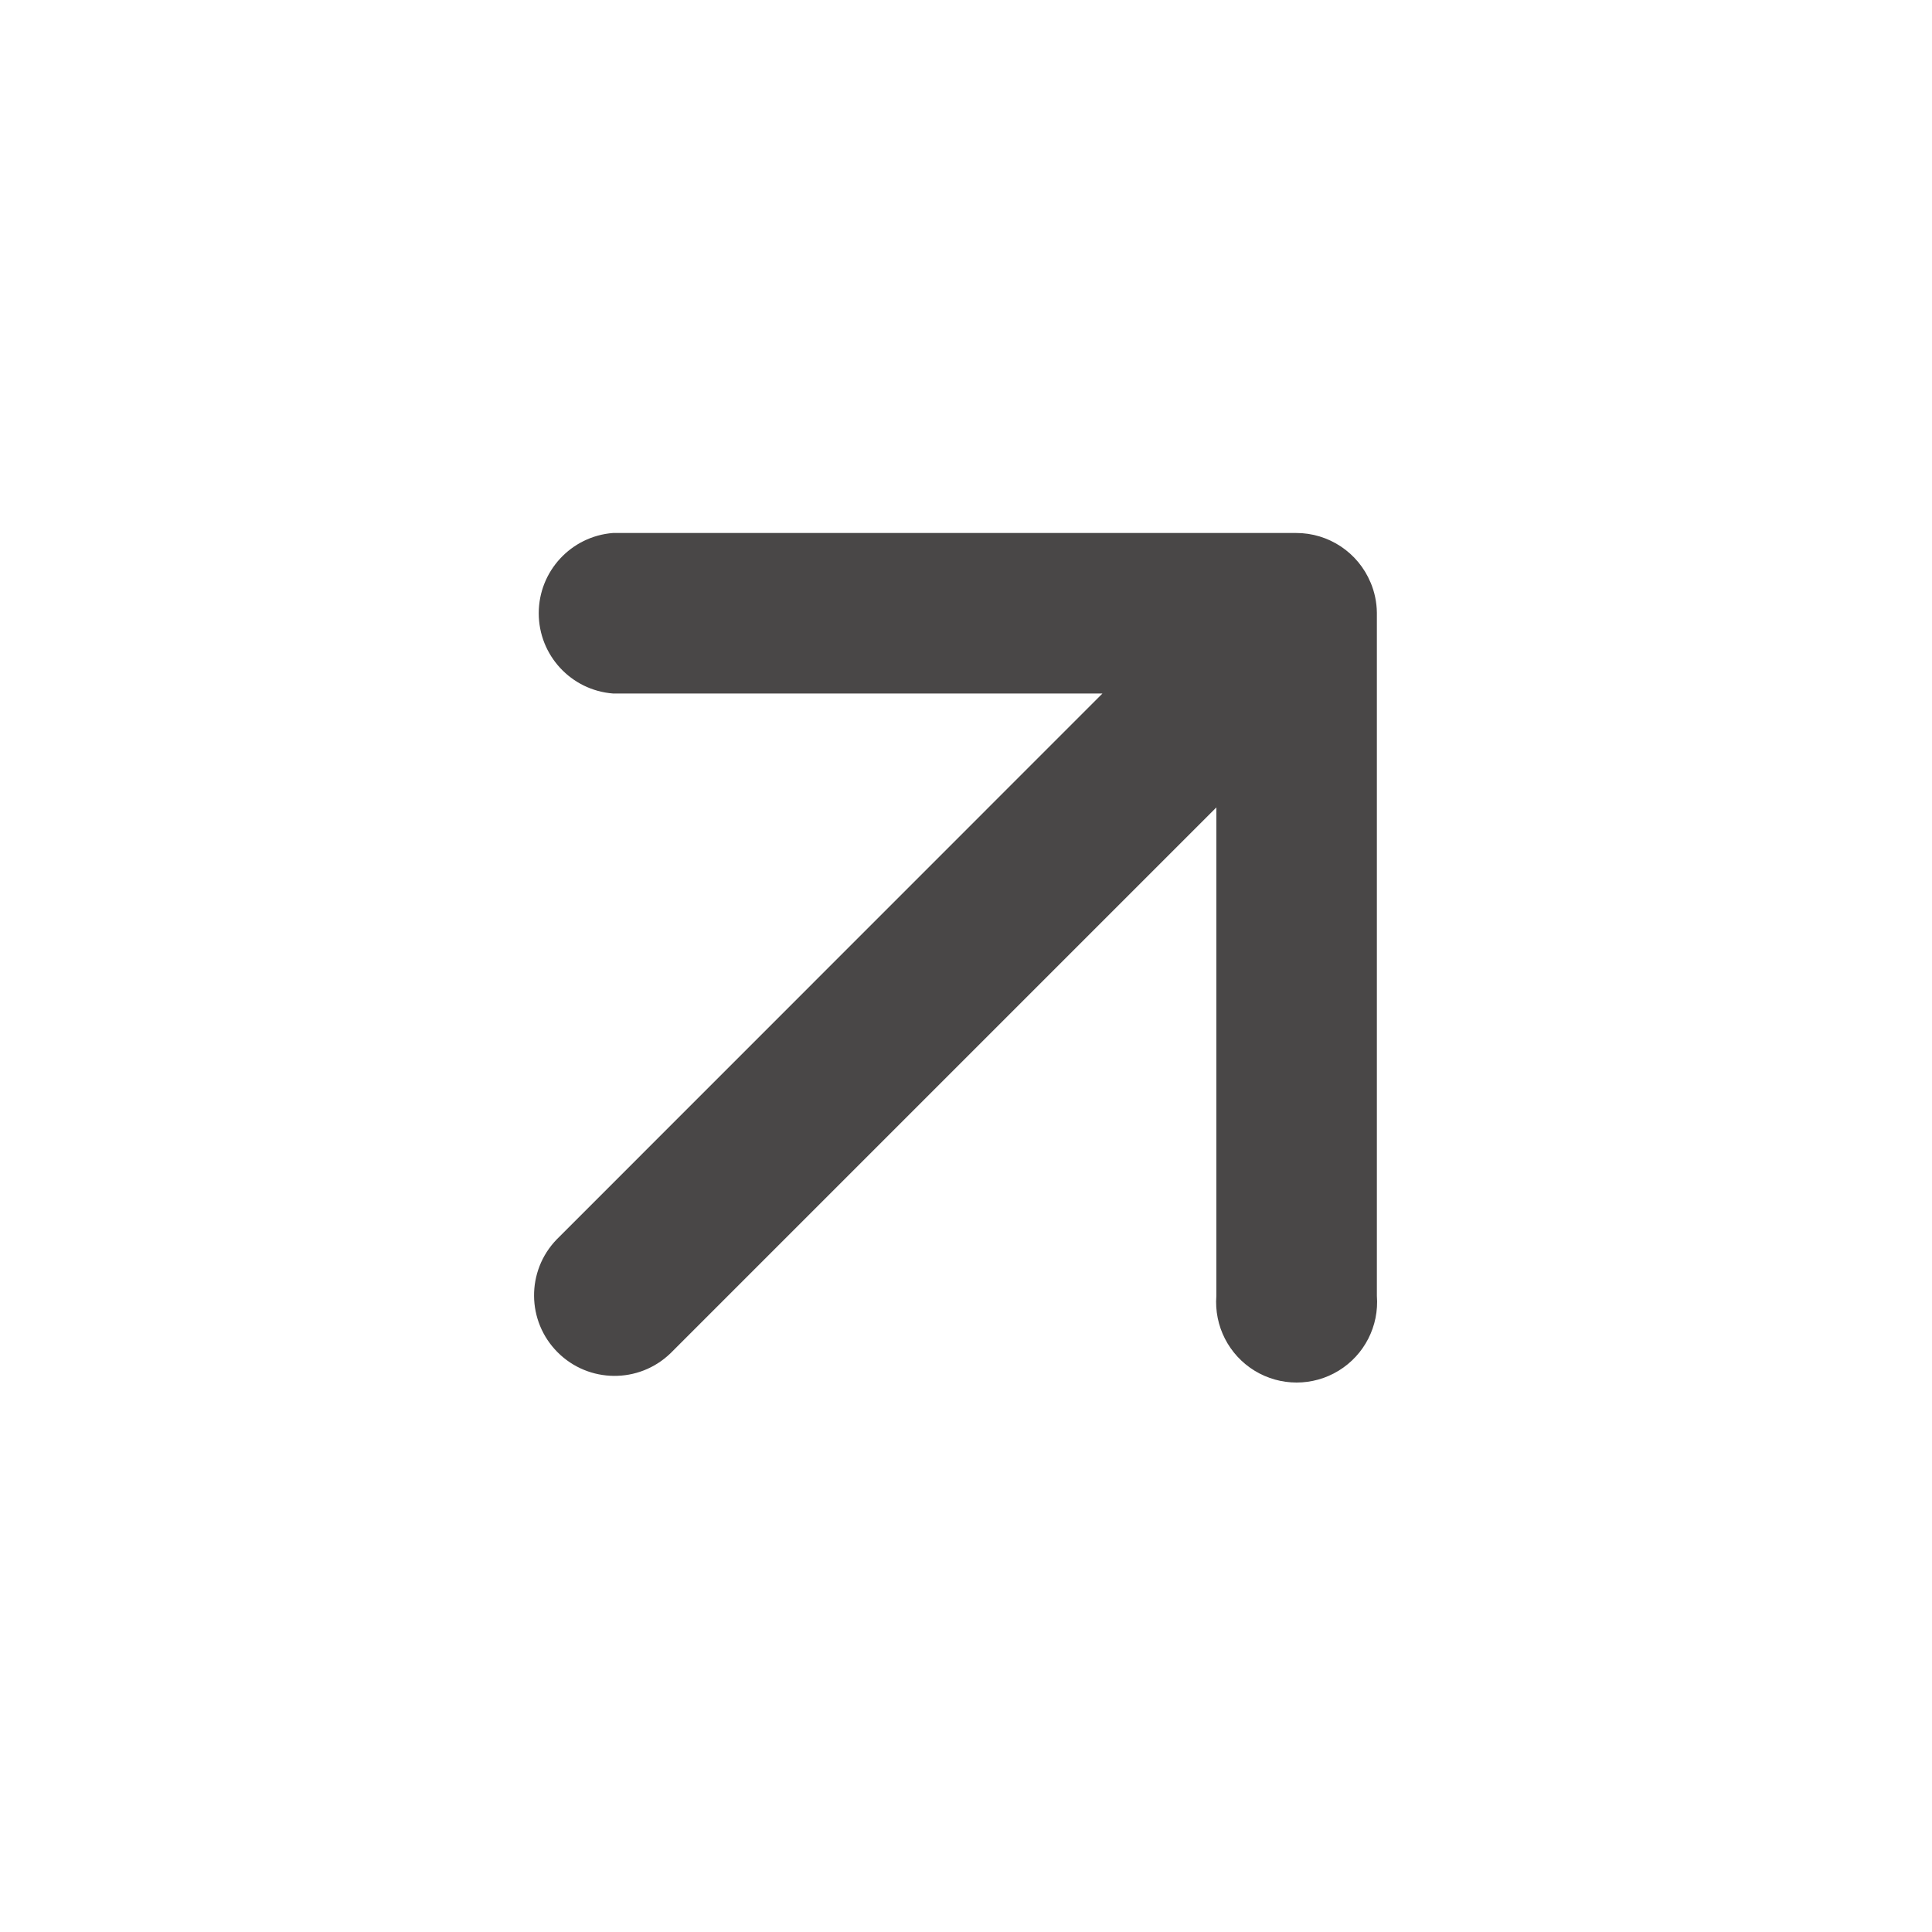
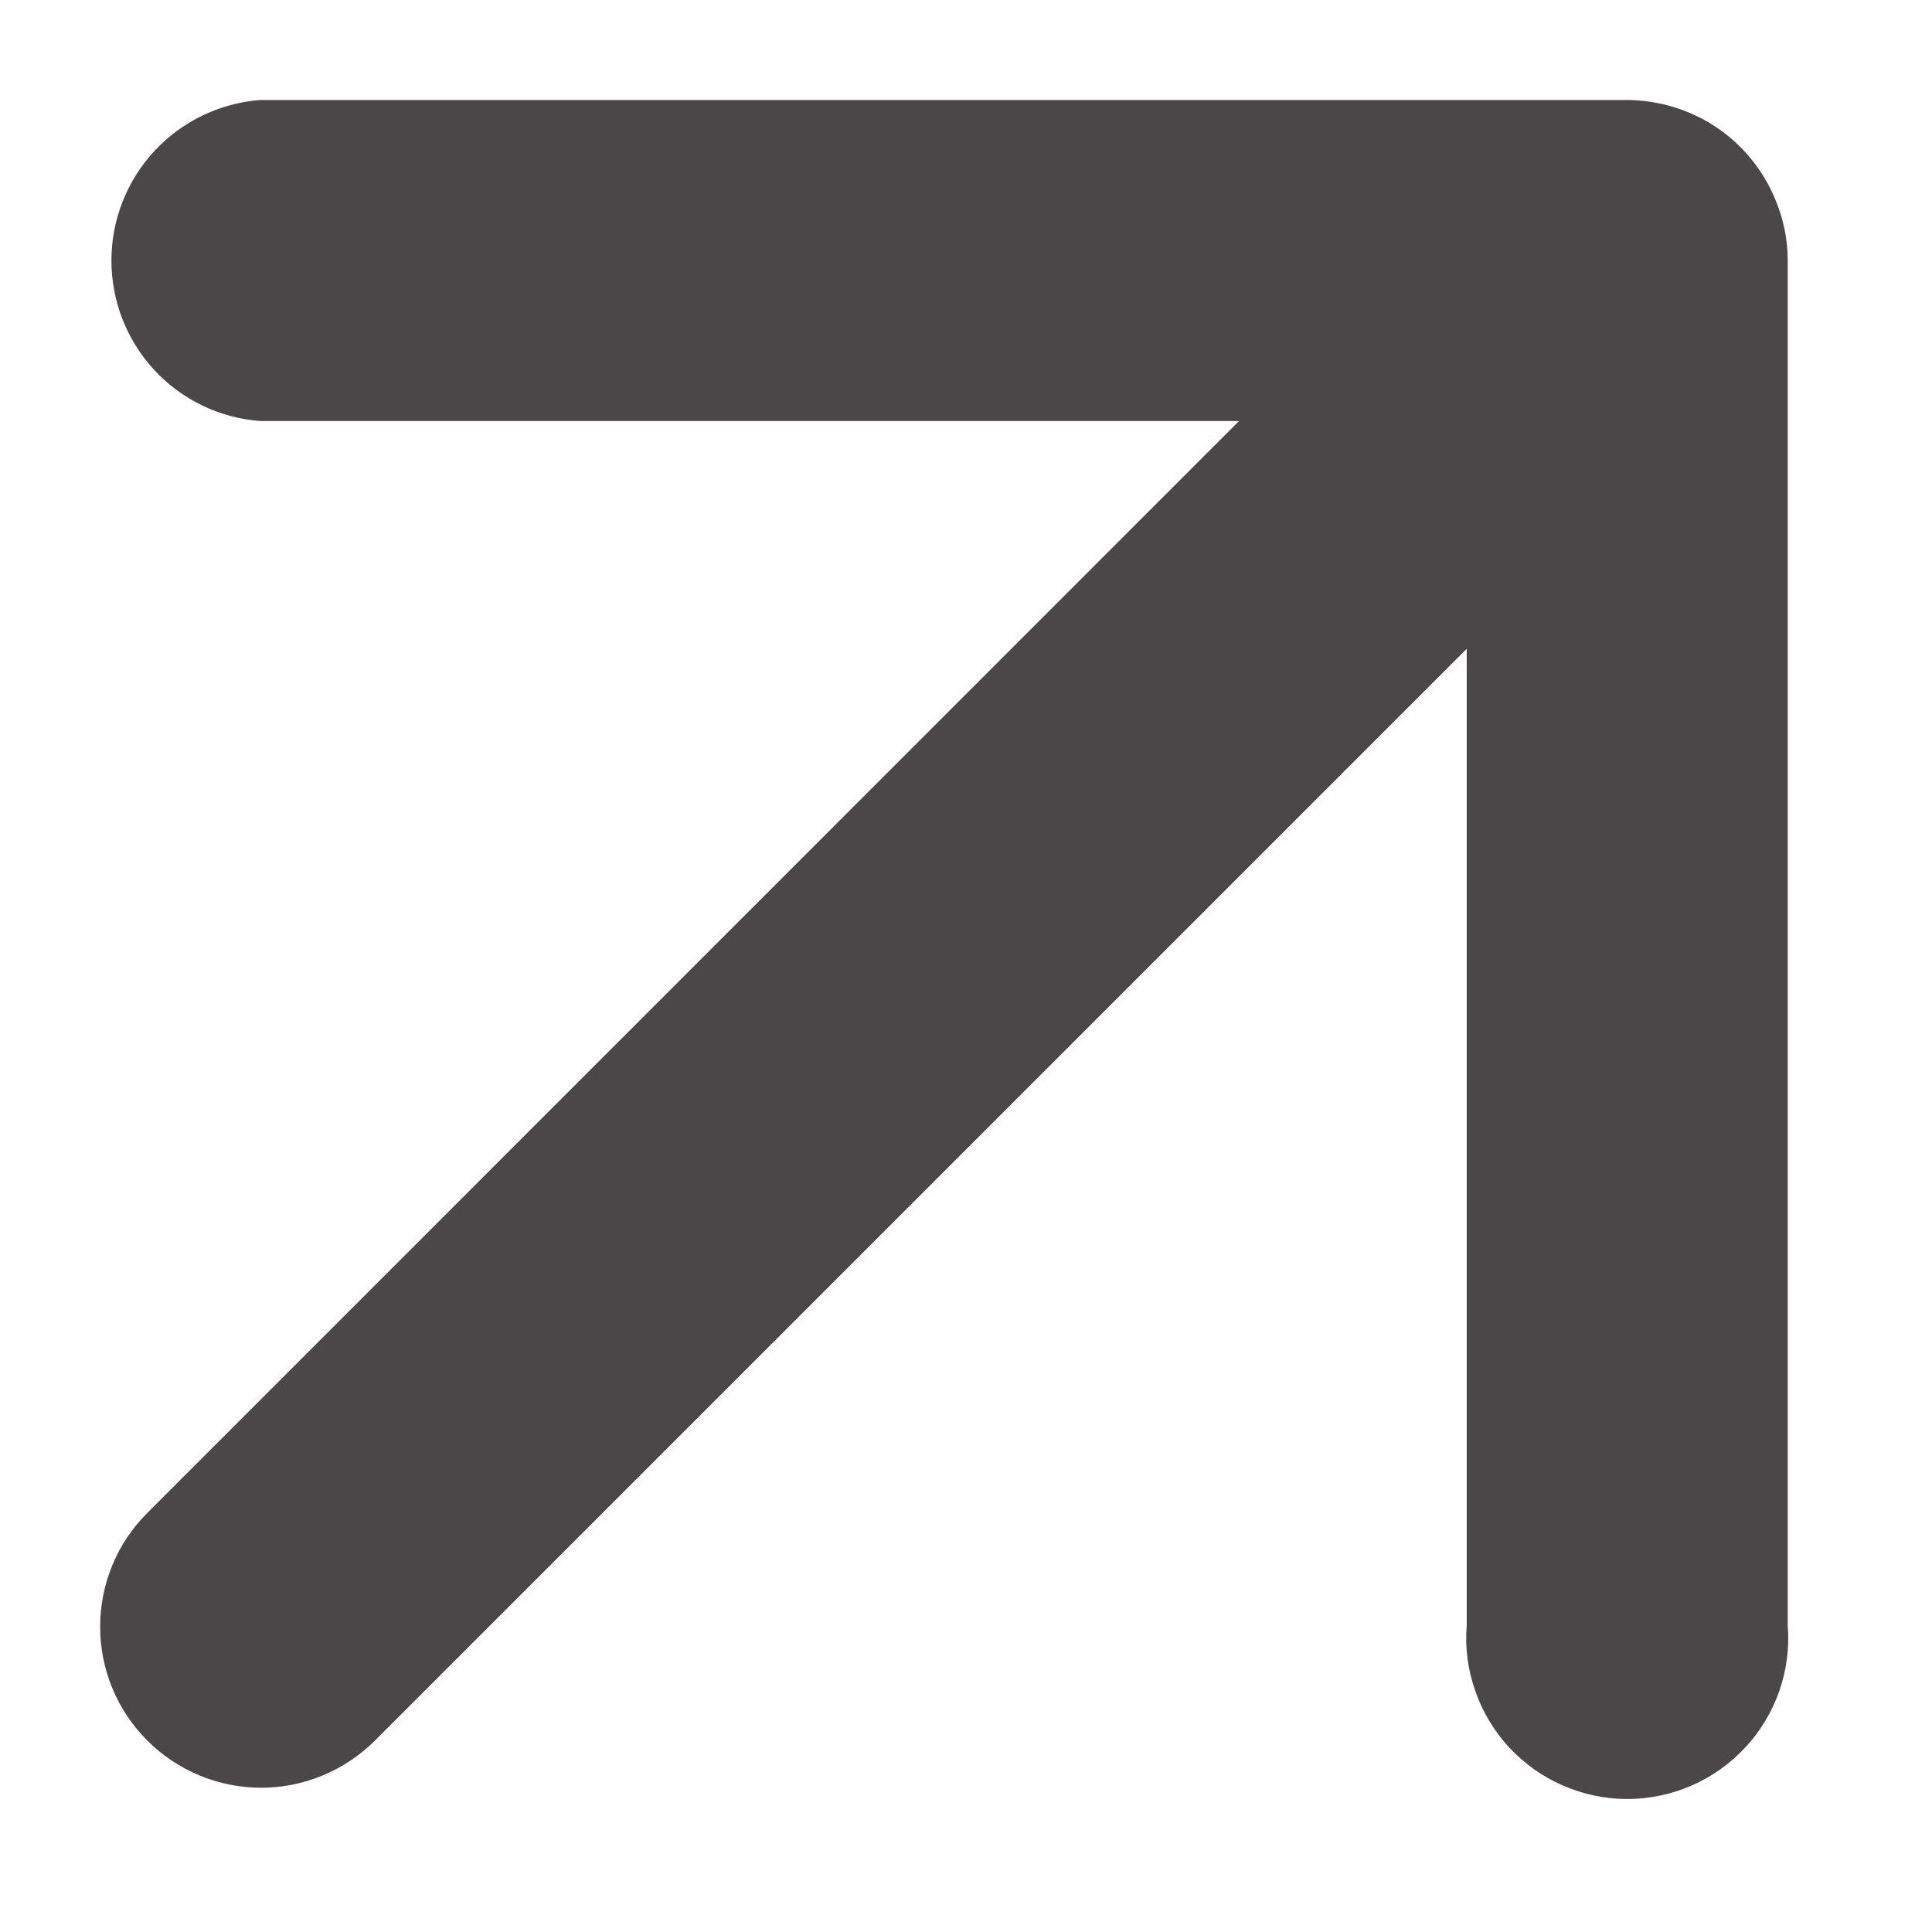
- <svg xmlns="http://www.w3.org/2000/svg" width="24" height="24" fill="none">
-   <path d="M17.026 7.237a1 1 0 00-.926-.616H7.615a1 1 0 000 1.994h6.08l-6.78 6.782a1 1 0 001.414 1.414l6.781-6.781v6.067a1 1 0 101.994 0V7.61a.997.997 0 00-.078-.374z" fill="#494747" />
+ <svg xmlns="http://www.w3.org/2000/svg" width="12" height="12" viewBox="0 0 12 12" fill="none">
+   <path d="M11.026 1.237C10.95 1.054 10.822 0.898 10.657 0.788C10.492 0.679 10.298 0.621 10.1 0.621L1.615 0.621C1.364 0.641 1.129 0.754 0.958 0.939C0.787 1.124 0.692 1.367 0.692 1.618C0.692 1.87 0.787 2.113 0.958 2.298C1.129 2.483 1.364 2.596 1.615 2.615L7.696 2.615L0.915 9.397C0.727 9.584 0.622 9.839 0.622 10.104C0.622 10.369 0.727 10.623 0.915 10.811C1.102 10.998 1.357 11.104 1.622 11.104C1.887 11.104 2.141 10.998 2.329 10.811L9.11 4.03L9.11 10.097C9.099 10.234 9.117 10.372 9.163 10.502C9.208 10.633 9.28 10.752 9.373 10.853C9.467 10.954 9.58 11.035 9.707 11.09C9.833 11.145 9.969 11.174 10.107 11.174C10.245 11.174 10.381 11.145 10.508 11.09C10.634 11.035 10.747 10.954 10.841 10.853C10.935 10.752 11.006 10.633 11.052 10.502C11.097 10.372 11.115 10.234 11.104 10.097L11.104 1.611C11.103 1.483 11.076 1.355 11.026 1.237Z" fill="#494747" />
</svg>
